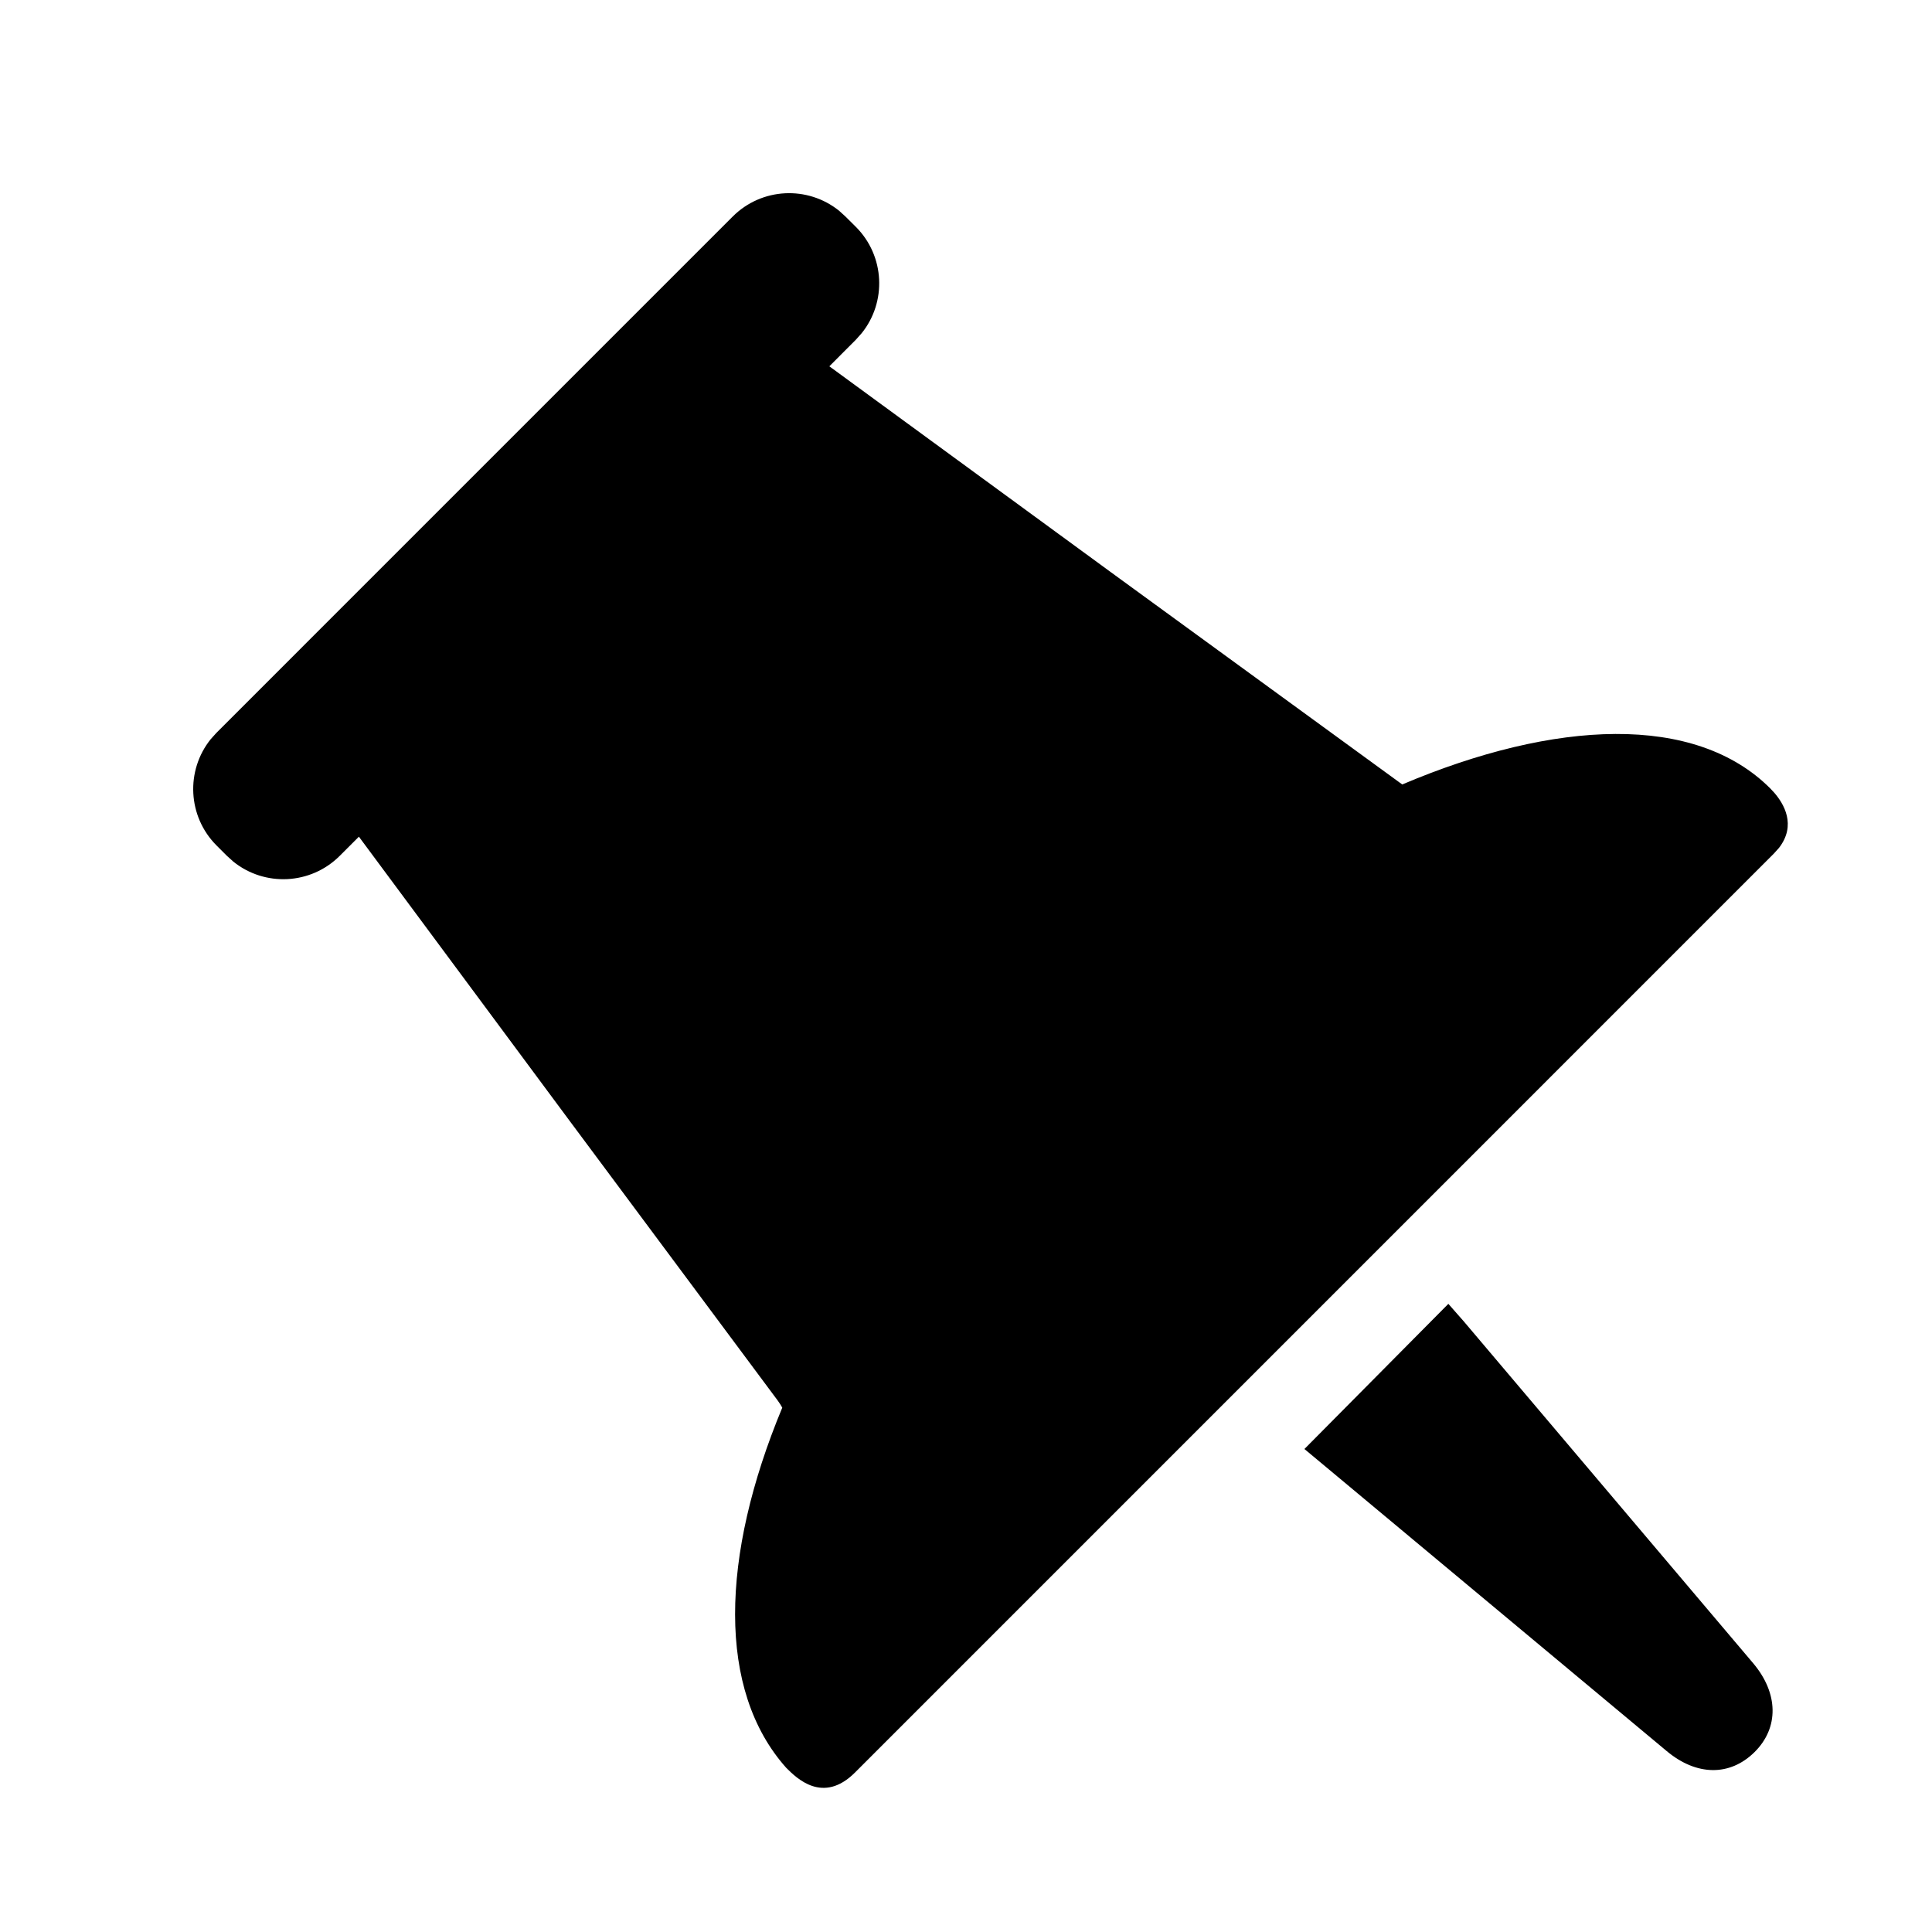
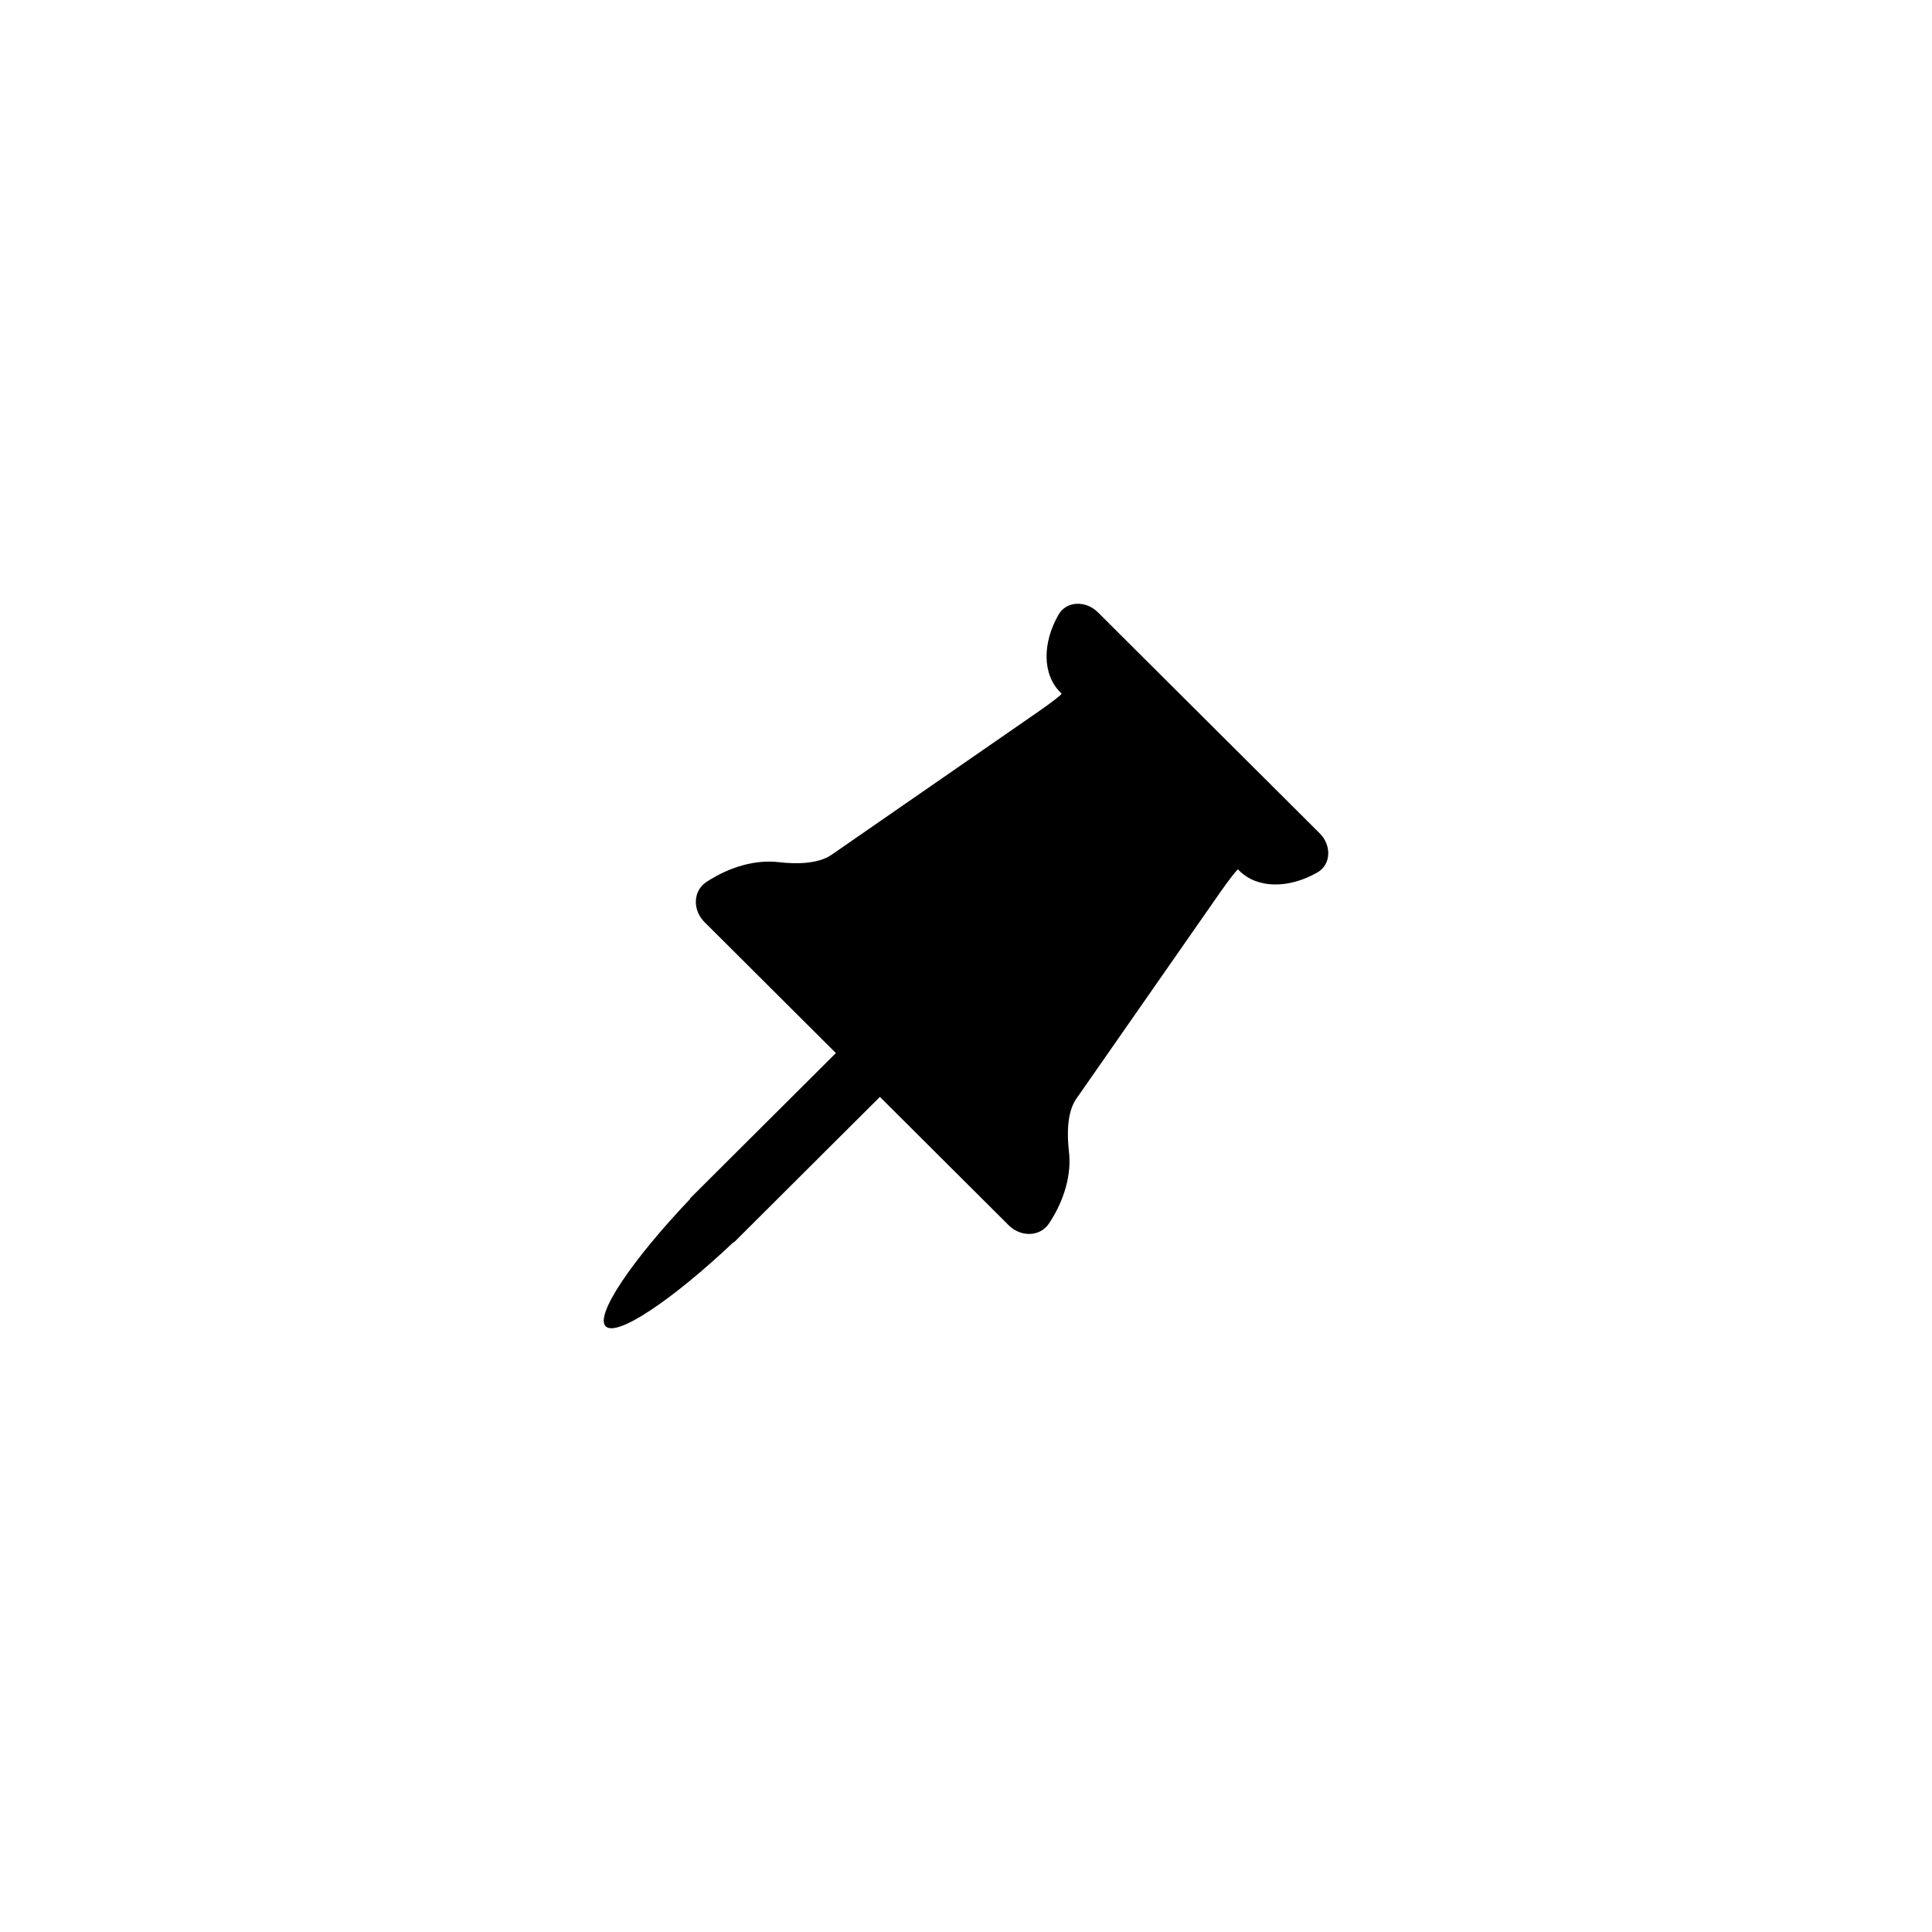
- <svg xmlns="http://www.w3.org/2000/svg" width="30" height="30" viewbox="0 0 30 30" code="81043" transform="">
-   <path d="M3.362 11.378L11.377 3.363C11.829 2.911 12.542 2.881 13.029 3.272L13.129 3.363 13.29 3.523C13.741 3.975 13.771 4.689 13.38 5.174L13.29 5.275 12.878 5.688 17.318 8.935 17.318 8.935 21.774 12.181 21.774 12.181C24.147 11.175 26.322 11.076 27.489 12.243L27.553 12.312C27.696 12.478 27.9 12.809 27.624 13.166L27.544 13.255 13.278 27.522C12.779 28.022 12.368 27.61 12.208 27.45 11.135 26.247 11.185 24.172 12.147 21.858 12.127 21.822 12.104 21.785 12.076 21.747L8.821 17.372 8.821 17.372 5.573 12.992 5.275 13.29C4.823 13.741 4.11 13.771 3.624 13.38L3.524 13.29 3.363 13.129C2.912 12.678 2.881 11.964 3.272 11.478L3.362 11.378 11.377 3.363 3.362 11.378ZM20.255 22.5L22.49 20.246 22.49 20.246 22.731 20.52 27.221 25.824C27.617 26.291 27.627 26.829 27.243 27.208 26.861 27.584 26.344 27.578 25.881 27.191L20.255 22.5 20.255 22.5Z" />
+ <svg xmlns="http://www.w3.org/2000/svg" width="32" height="32" viewbox="0 0 32 32" code="82726" transform="">
+   <path d="M17.376 20.263C17.635 19.872 17.75 19.442 17.705 19.071 17.673 18.799 17.67 18.424 17.827 18.199L20.203 14.79C20.36 14.565 20.496 14.391 20.507 14.402L20.526 14.421C20.828 14.722 21.347 14.719 21.816 14.453 22.055 14.318 22.053 13.995 21.858 13.802L18.185 10.142C17.991 9.948 17.667 9.945 17.531 10.183 17.265 10.651 17.262 11.168 17.564 11.469 17.564 11.469 17.572 11.478 17.583 11.488 17.594 11.499 17.419 11.634 17.193 11.791L13.773 14.158C13.547 14.315 13.171 14.312 12.898 14.28 12.524 14.236 12.094 14.35 11.701 14.608 11.471 14.759 11.474 15.079 11.668 15.272L13.845 17.442 11.427 19.852 11.432 19.857C10.463 20.875 9.85 21.786 10.032 21.968 10.215 22.15 11.129 21.538 12.151 20.573L12.156 20.578 14.574 18.168 16.709 20.296C16.904 20.489 17.224 20.492 17.376 20.263Z" />
</svg>
